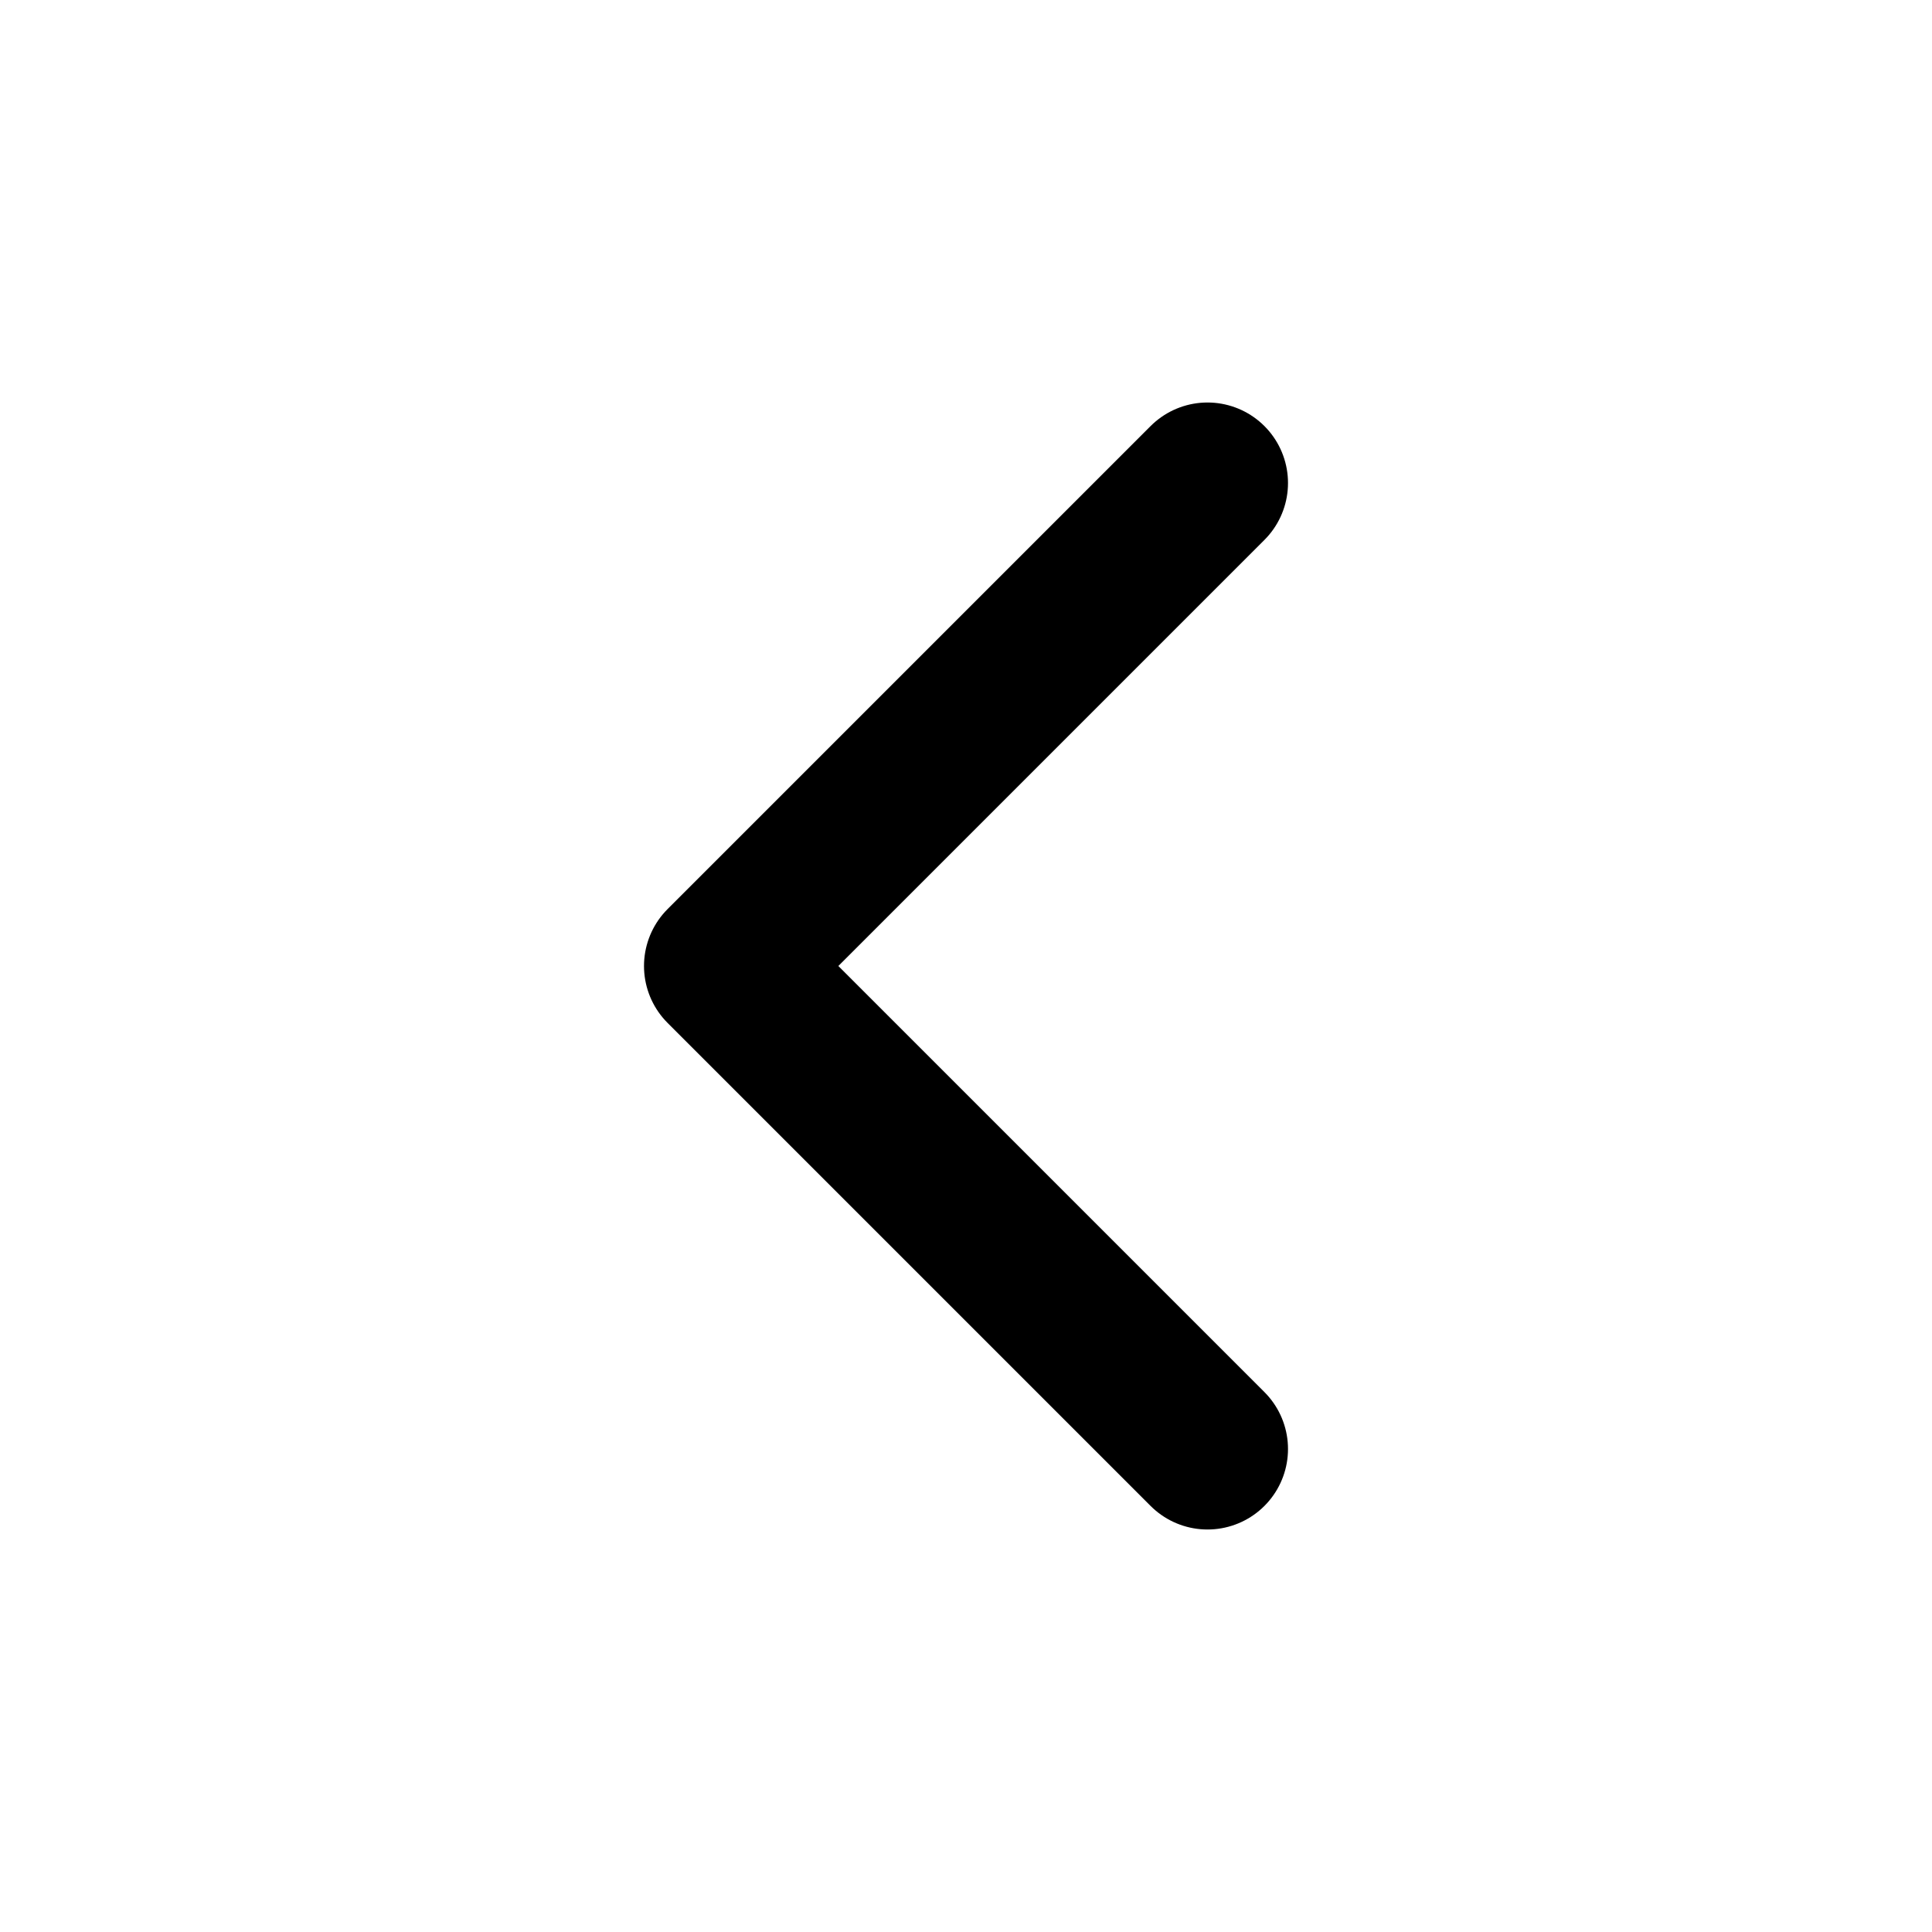
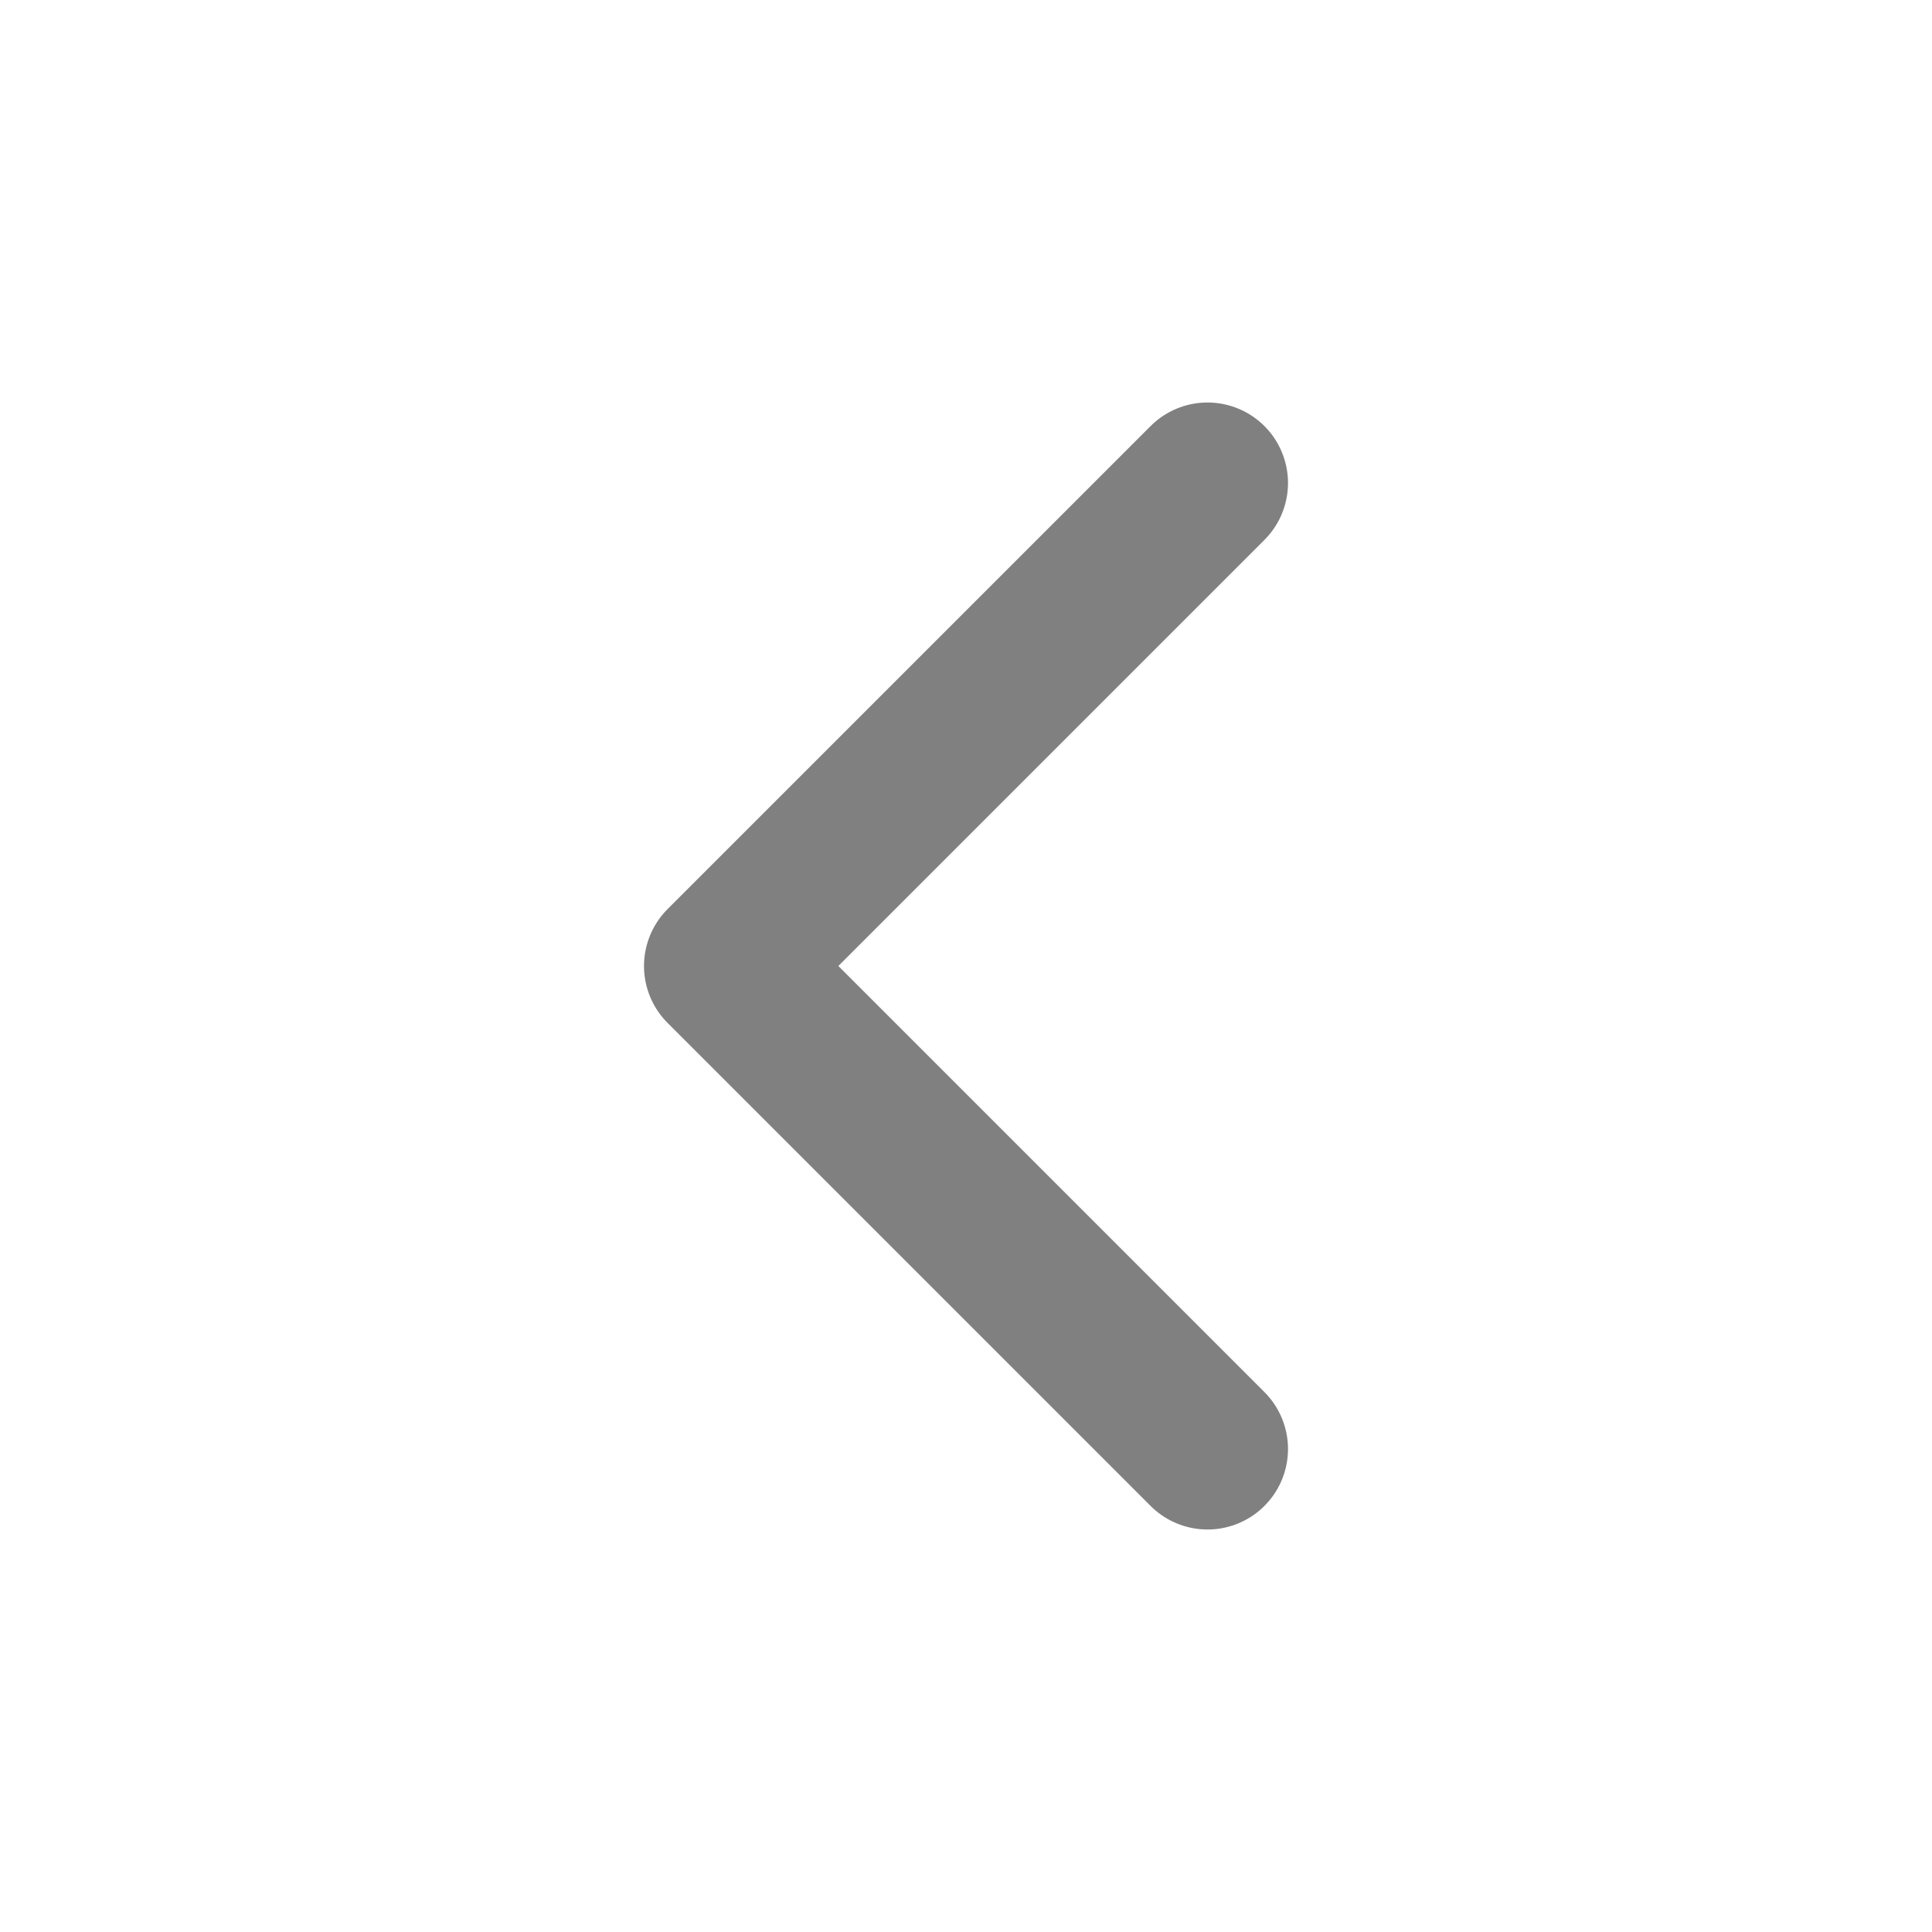
- <svg xmlns="http://www.w3.org/2000/svg" width="24" height="24" viewBox="0 0 24 24" fill="none" stroke="currentColor" stroke-width="2" stroke-linecap="round" stroke-linejoin="round" class="lucide lucide-chevron-left">
+ <svg xmlns="http://www.w3.org/2000/svg" width="24" height="24" viewBox="0 0 24 24" fill="none" stroke="#808080" stroke-width="2" stroke-linecap="round" stroke-linejoin="round" class="lucide lucide-chevron-left">
  <path d="m15 18-6-6 6-6" />
</svg>
